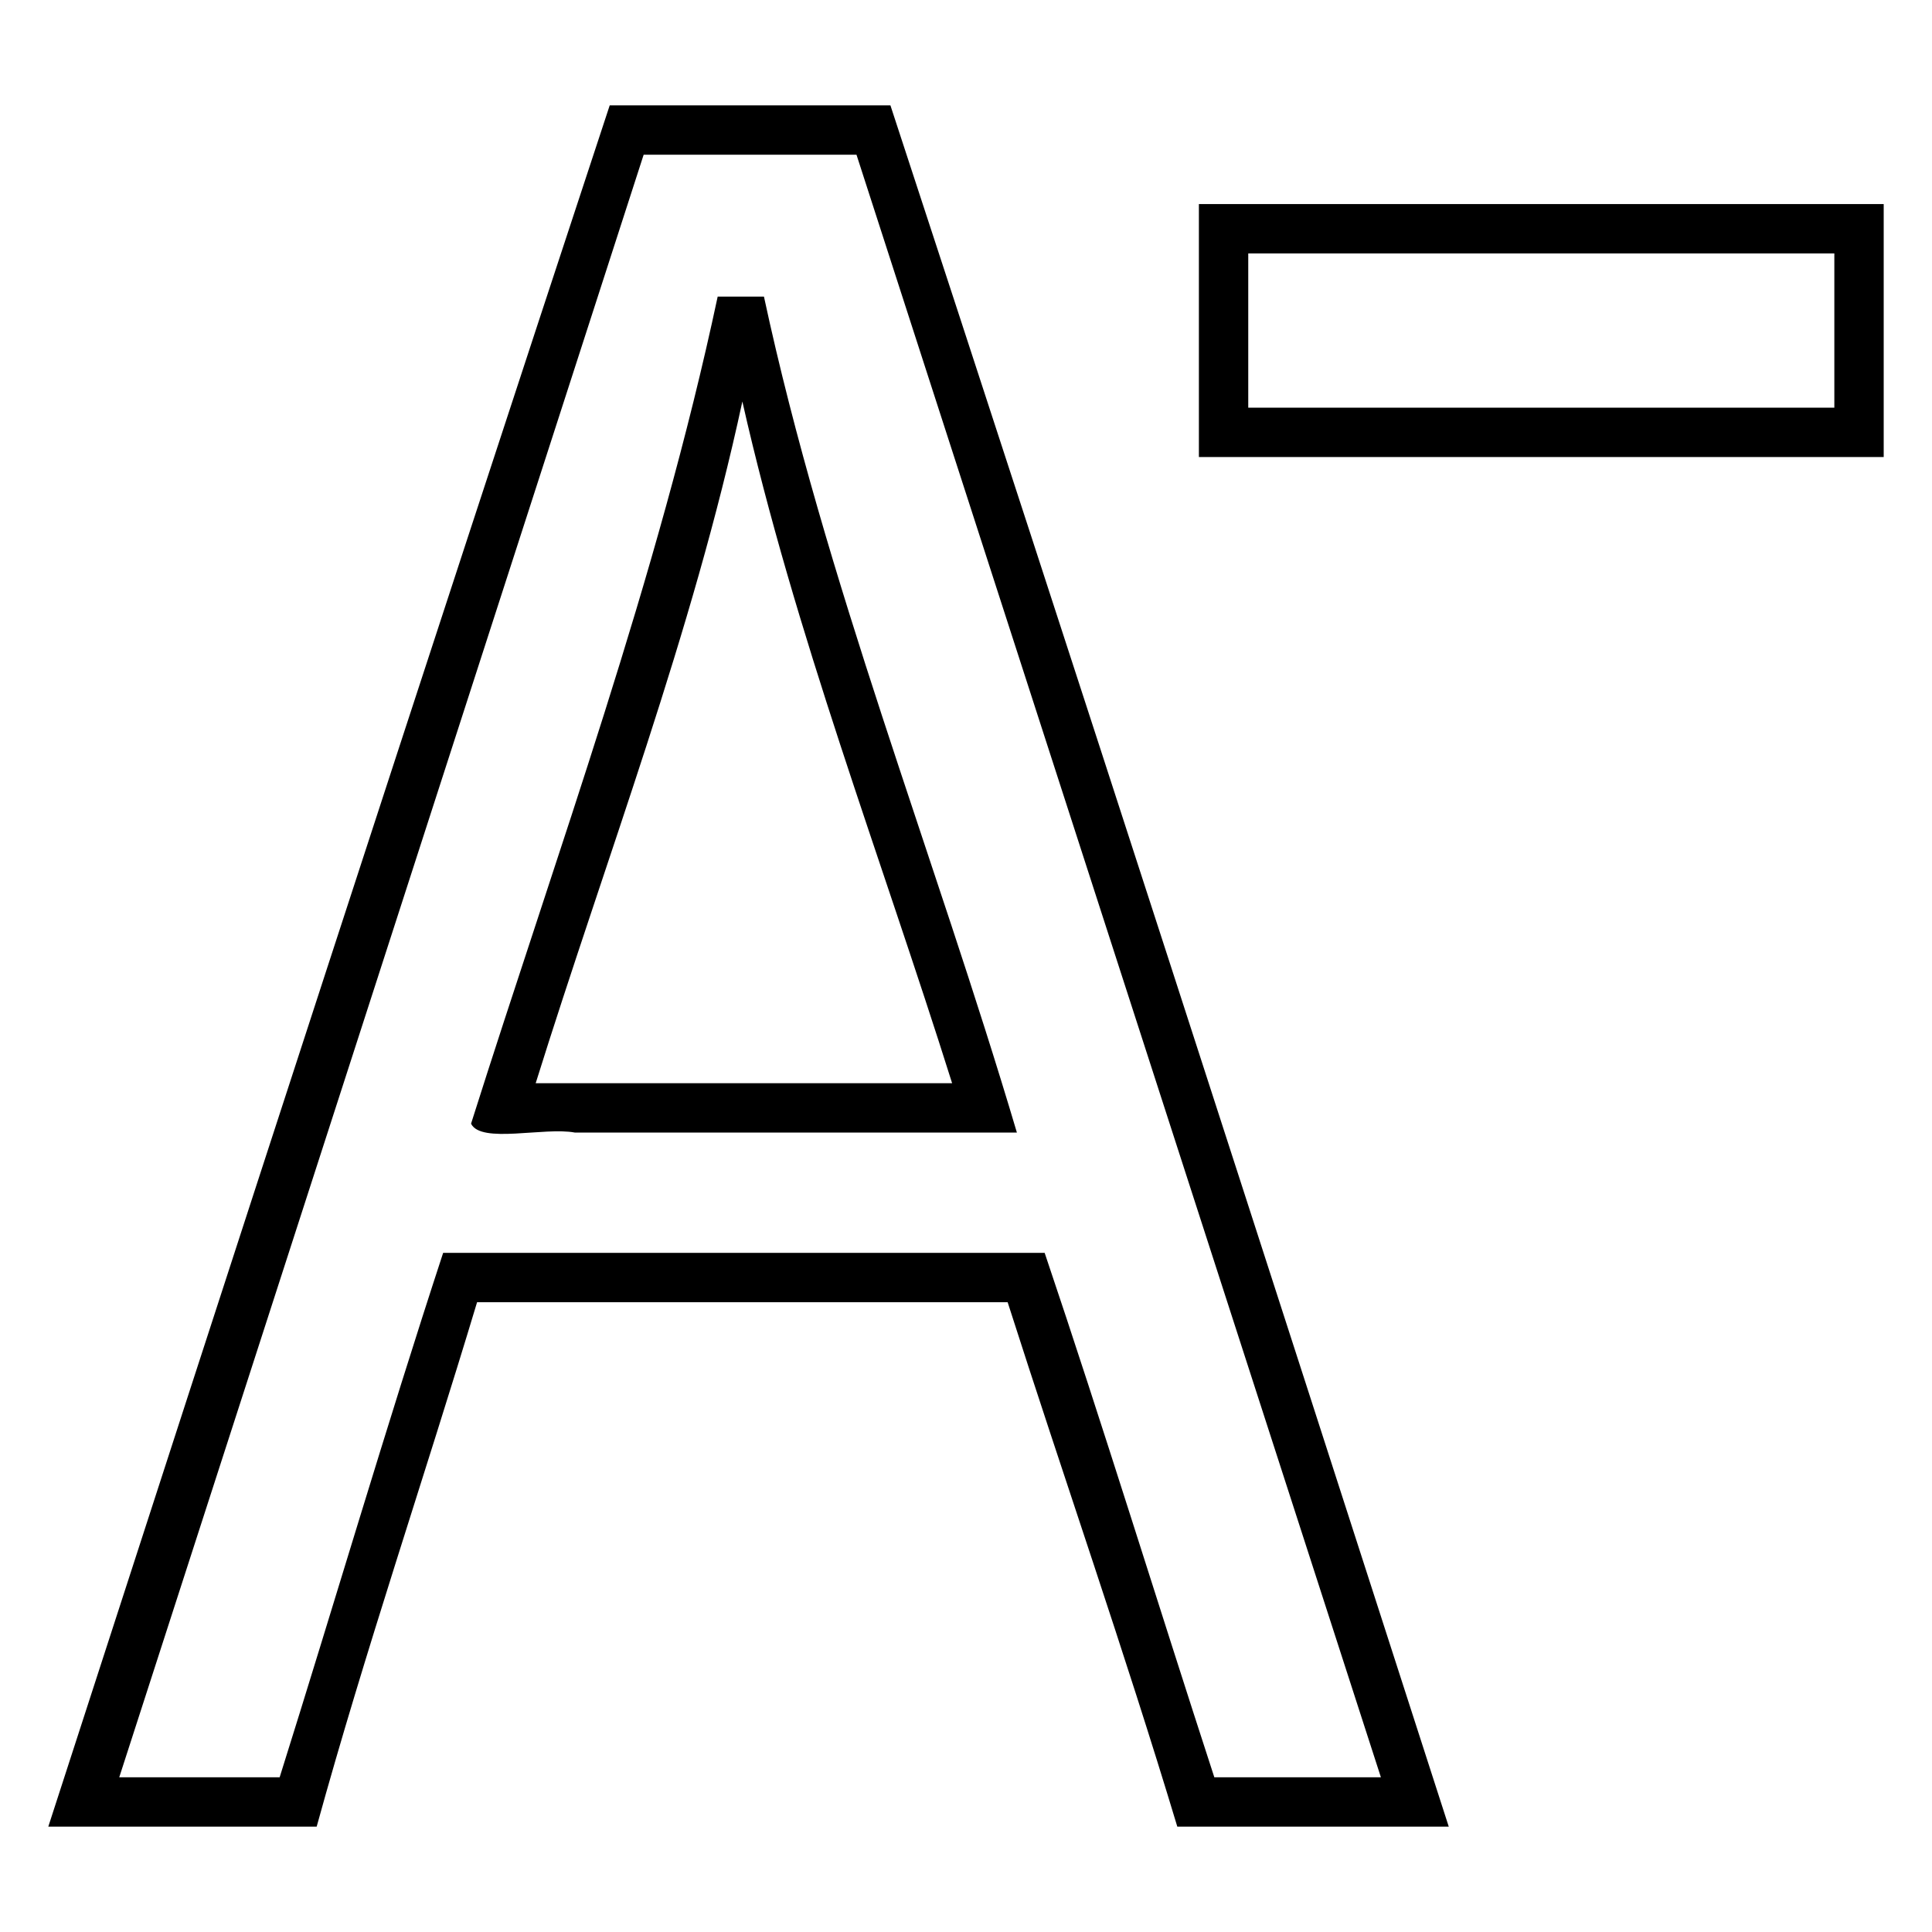
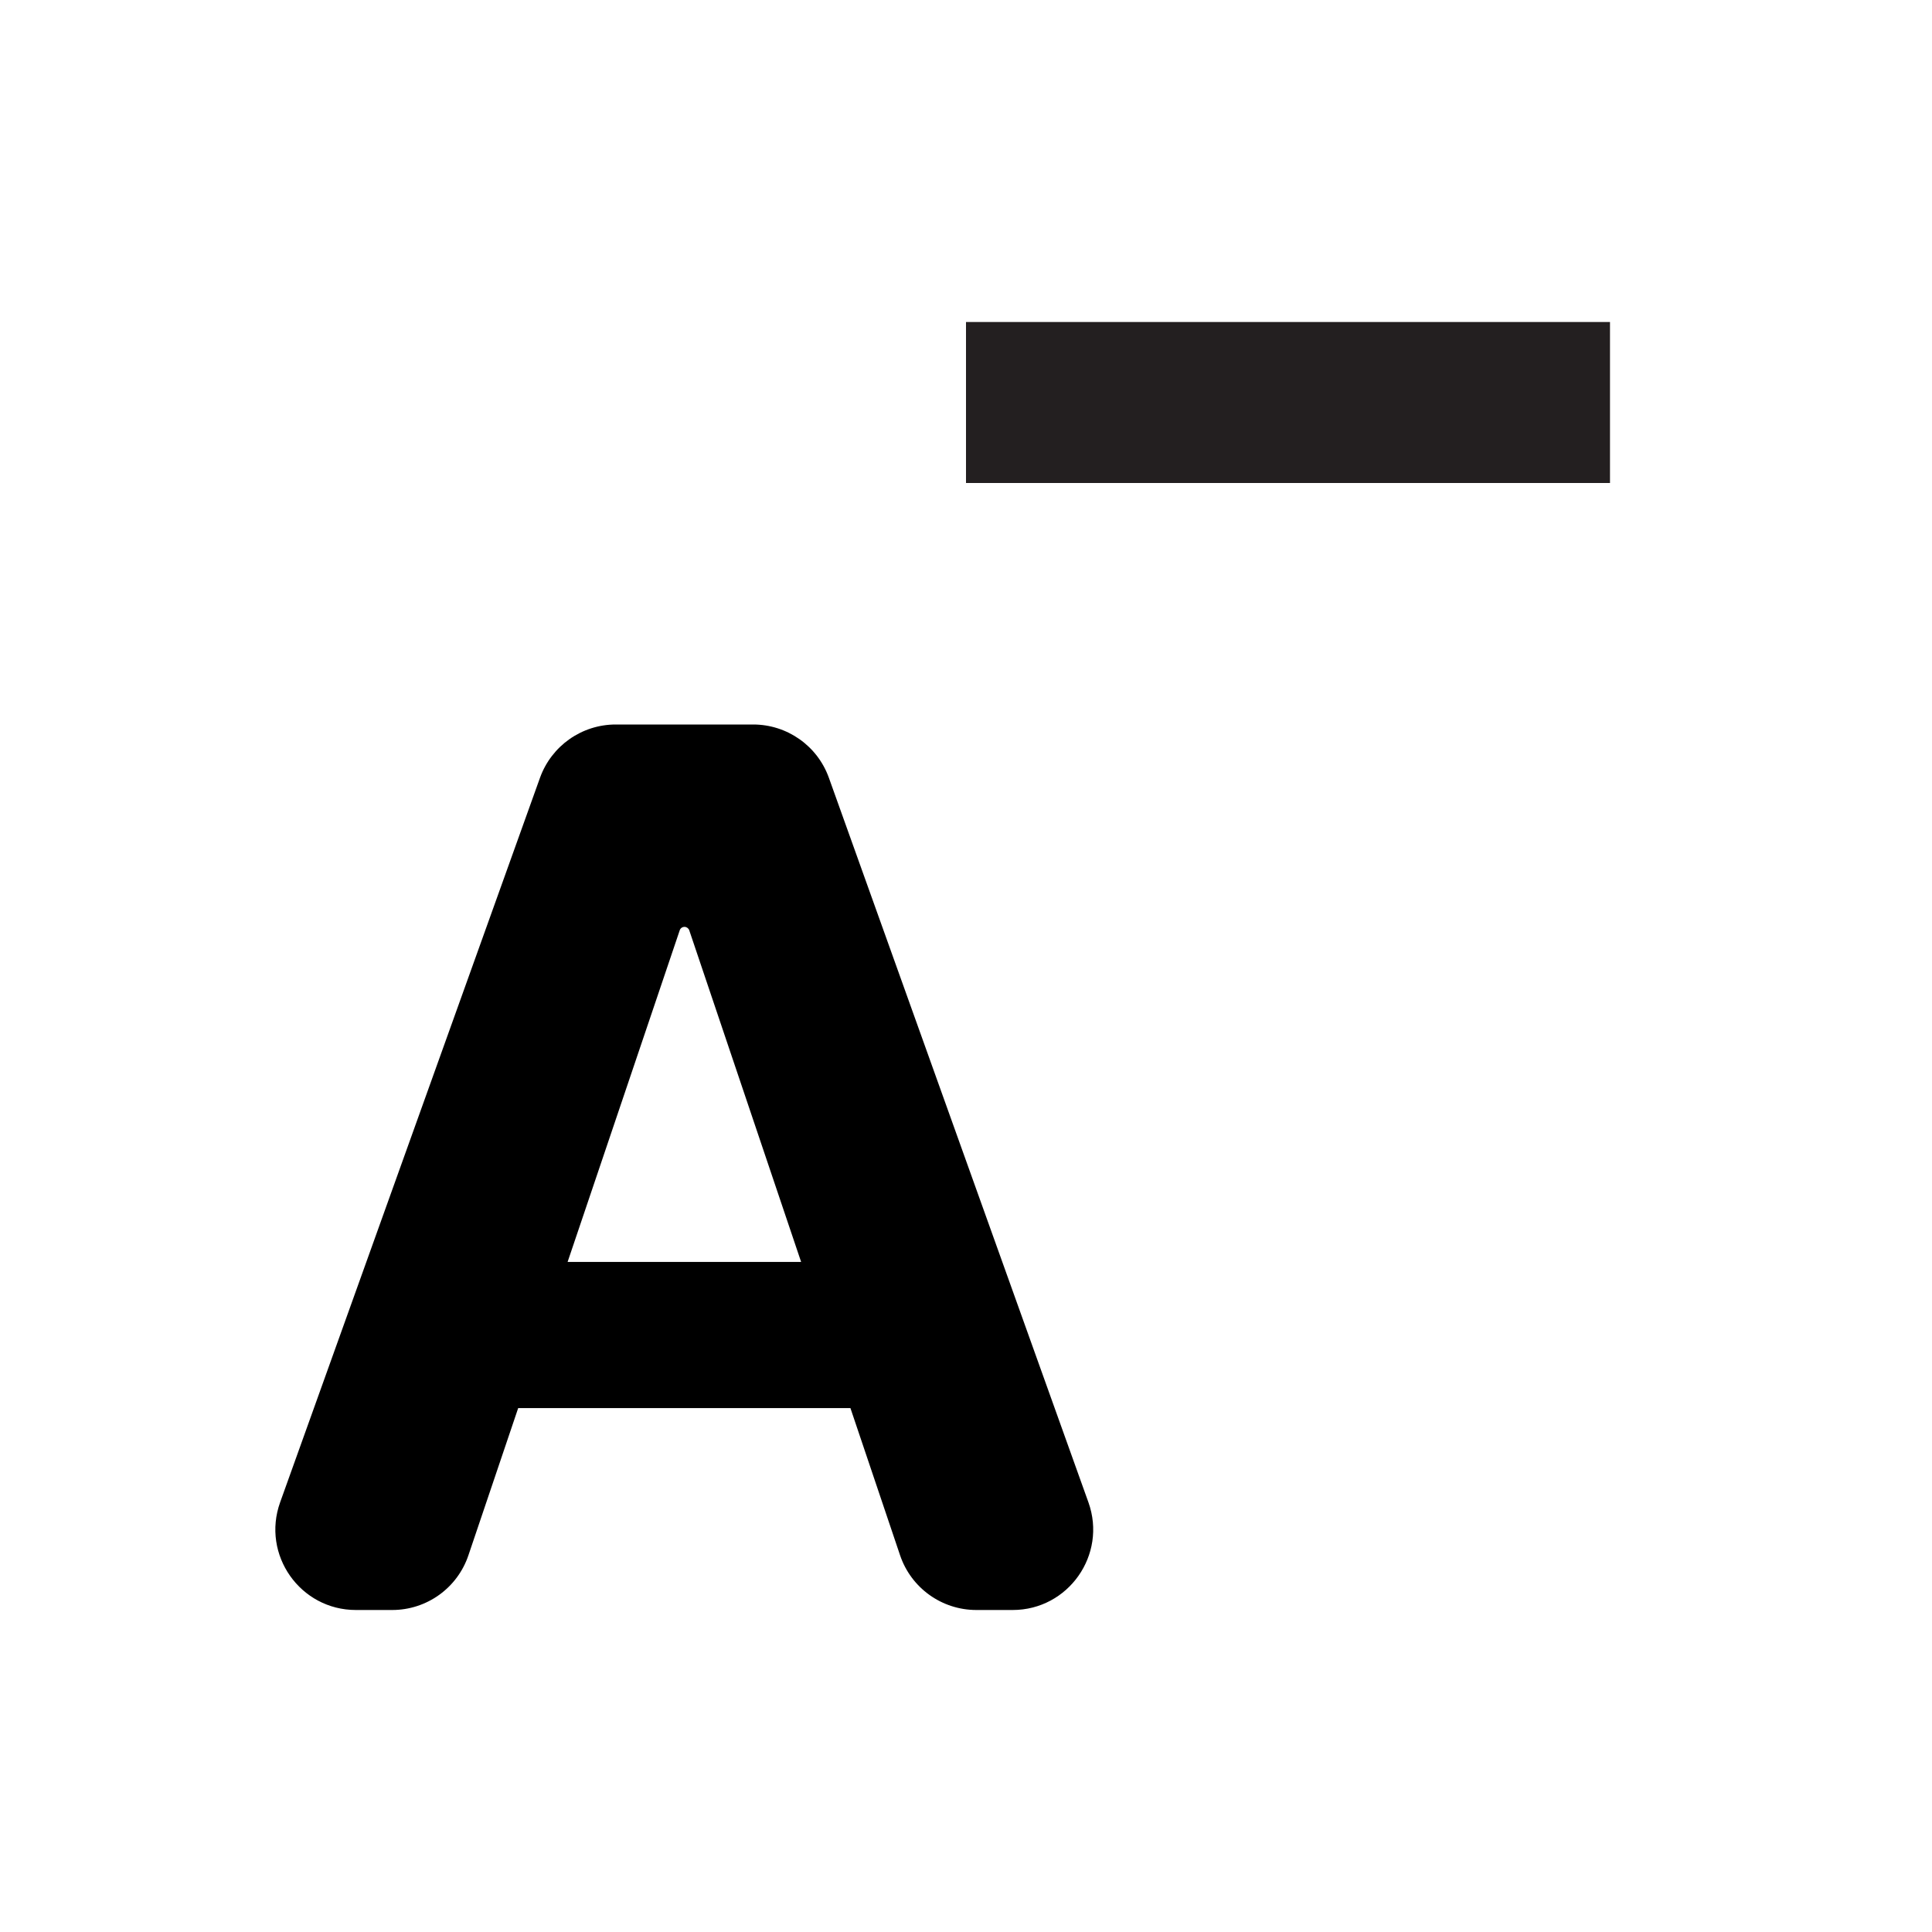
- <svg xmlns="http://www.w3.org/2000/svg" width="1000px" height="1000px" viewBox="0 0 1000 1000" version="1.1" id="svg4889">
-   <defs id="defs4898" />
-   <path id="path4894" d="m 620.546,105.63 c 0,43.641 0,87.283 0,130.924 118.151,0 236.303,0 354.454,0 0,-43.641 0,-87.283 0,-130.924 -118.151,0 -236.303,0 -354.454,0 z m 25.546,25.546 c 101.12,0 202.241,0 303.361,0 0,26.611 0,53.221 0,79.832 -101.12,0 -202.241,0 -303.361,0 0,-26.611 0,-53.221 0,-79.832 z M 315.588,54.538 C 217.793,351.168 121.287,648.316 25,945.462 c 46.303,0 92.605,0 138.908,0 25.114,-91.085 55.769,-180.853 83.025,-271.429 91.541,0 183.081,0 274.622,0 28.958,90.559 60.417,180.46 87.815,271.429 46.835,0 93.669,0 140.504,0 C 654.061,648.335 558.182,351.157 460.882,54.538 c -48.431,0 -96.863,0 -145.294,0 z m 17.563,25.546 c 36.723,0 73.445,0 110.168,0 90.476,279.944 180.952,559.888 271.429,839.832 -28.739,0 -57.479,0 -86.218,0 -29.462,-90.408 -57.413,-181.359 -87.815,-271.429 -103.782,0 -207.563,0 -311.345,0 -29.514,90.014 -56.198,181.029 -84.622,271.429 -27.675,0 -55.35,0 -83.025,0 C 152.199,639.972 242.675,360.028 333.151,80.084 z m 38.319,73.445 c -31.053,145.823 -82.741,286.157 -127.651,428.079 5.084,10.534 37.958,1.604 53.789,4.61 76.245,0 152.491,0 228.736,0 -42.853,-144.445 -99.191,-285.092 -130.924,-432.689 -7.983,0 -15.966,0 -23.95,0 z m 12.773,54.286 c 27.149,120.238 71.648,235.466 108.571,352.857 -71.849,0 -143.697,0 -215.546,0 36.636,-117.314 81.094,-232.463 106.975,-352.857 z" />
+ <svg xmlns="http://www.w3.org/2000/svg" width="24" height="24" viewBox="0 0 24 24" fill="none">
+   <path d="M20 4H12V6H20V4Z" fill="#231F20" />
+   <path d="M5.819 19.32C5.682 19.727 5.301 20 4.872 20H4.421C3.729 20 3.246 19.314 3.48 18.662L6.708 9.662C6.851 9.265 7.227 9 7.649 9H9.356C9.778 9 10.155 9.265 10.297 9.663L13.521 18.663C13.754 19.314 13.271 20 12.58 20H12.129C11.699 20 11.318 19.726 11.181 19.32L8.562 11.556C8.553 11.531 8.529 11.514 8.503 11.514C8.476 11.514 8.452 11.531 8.444 11.556L5.819 19.32ZM5.428 16.584C5.428 16.083 5.834 15.676 6.335 15.676H10.637C11.138 15.676 11.544 16.083 11.544 16.584C11.544 17.085 11.138 17.492 10.637 17.492H6.335C5.834 17.492 5.428 17.085 5.428 16.584Z" fill="black" />
</svg>
